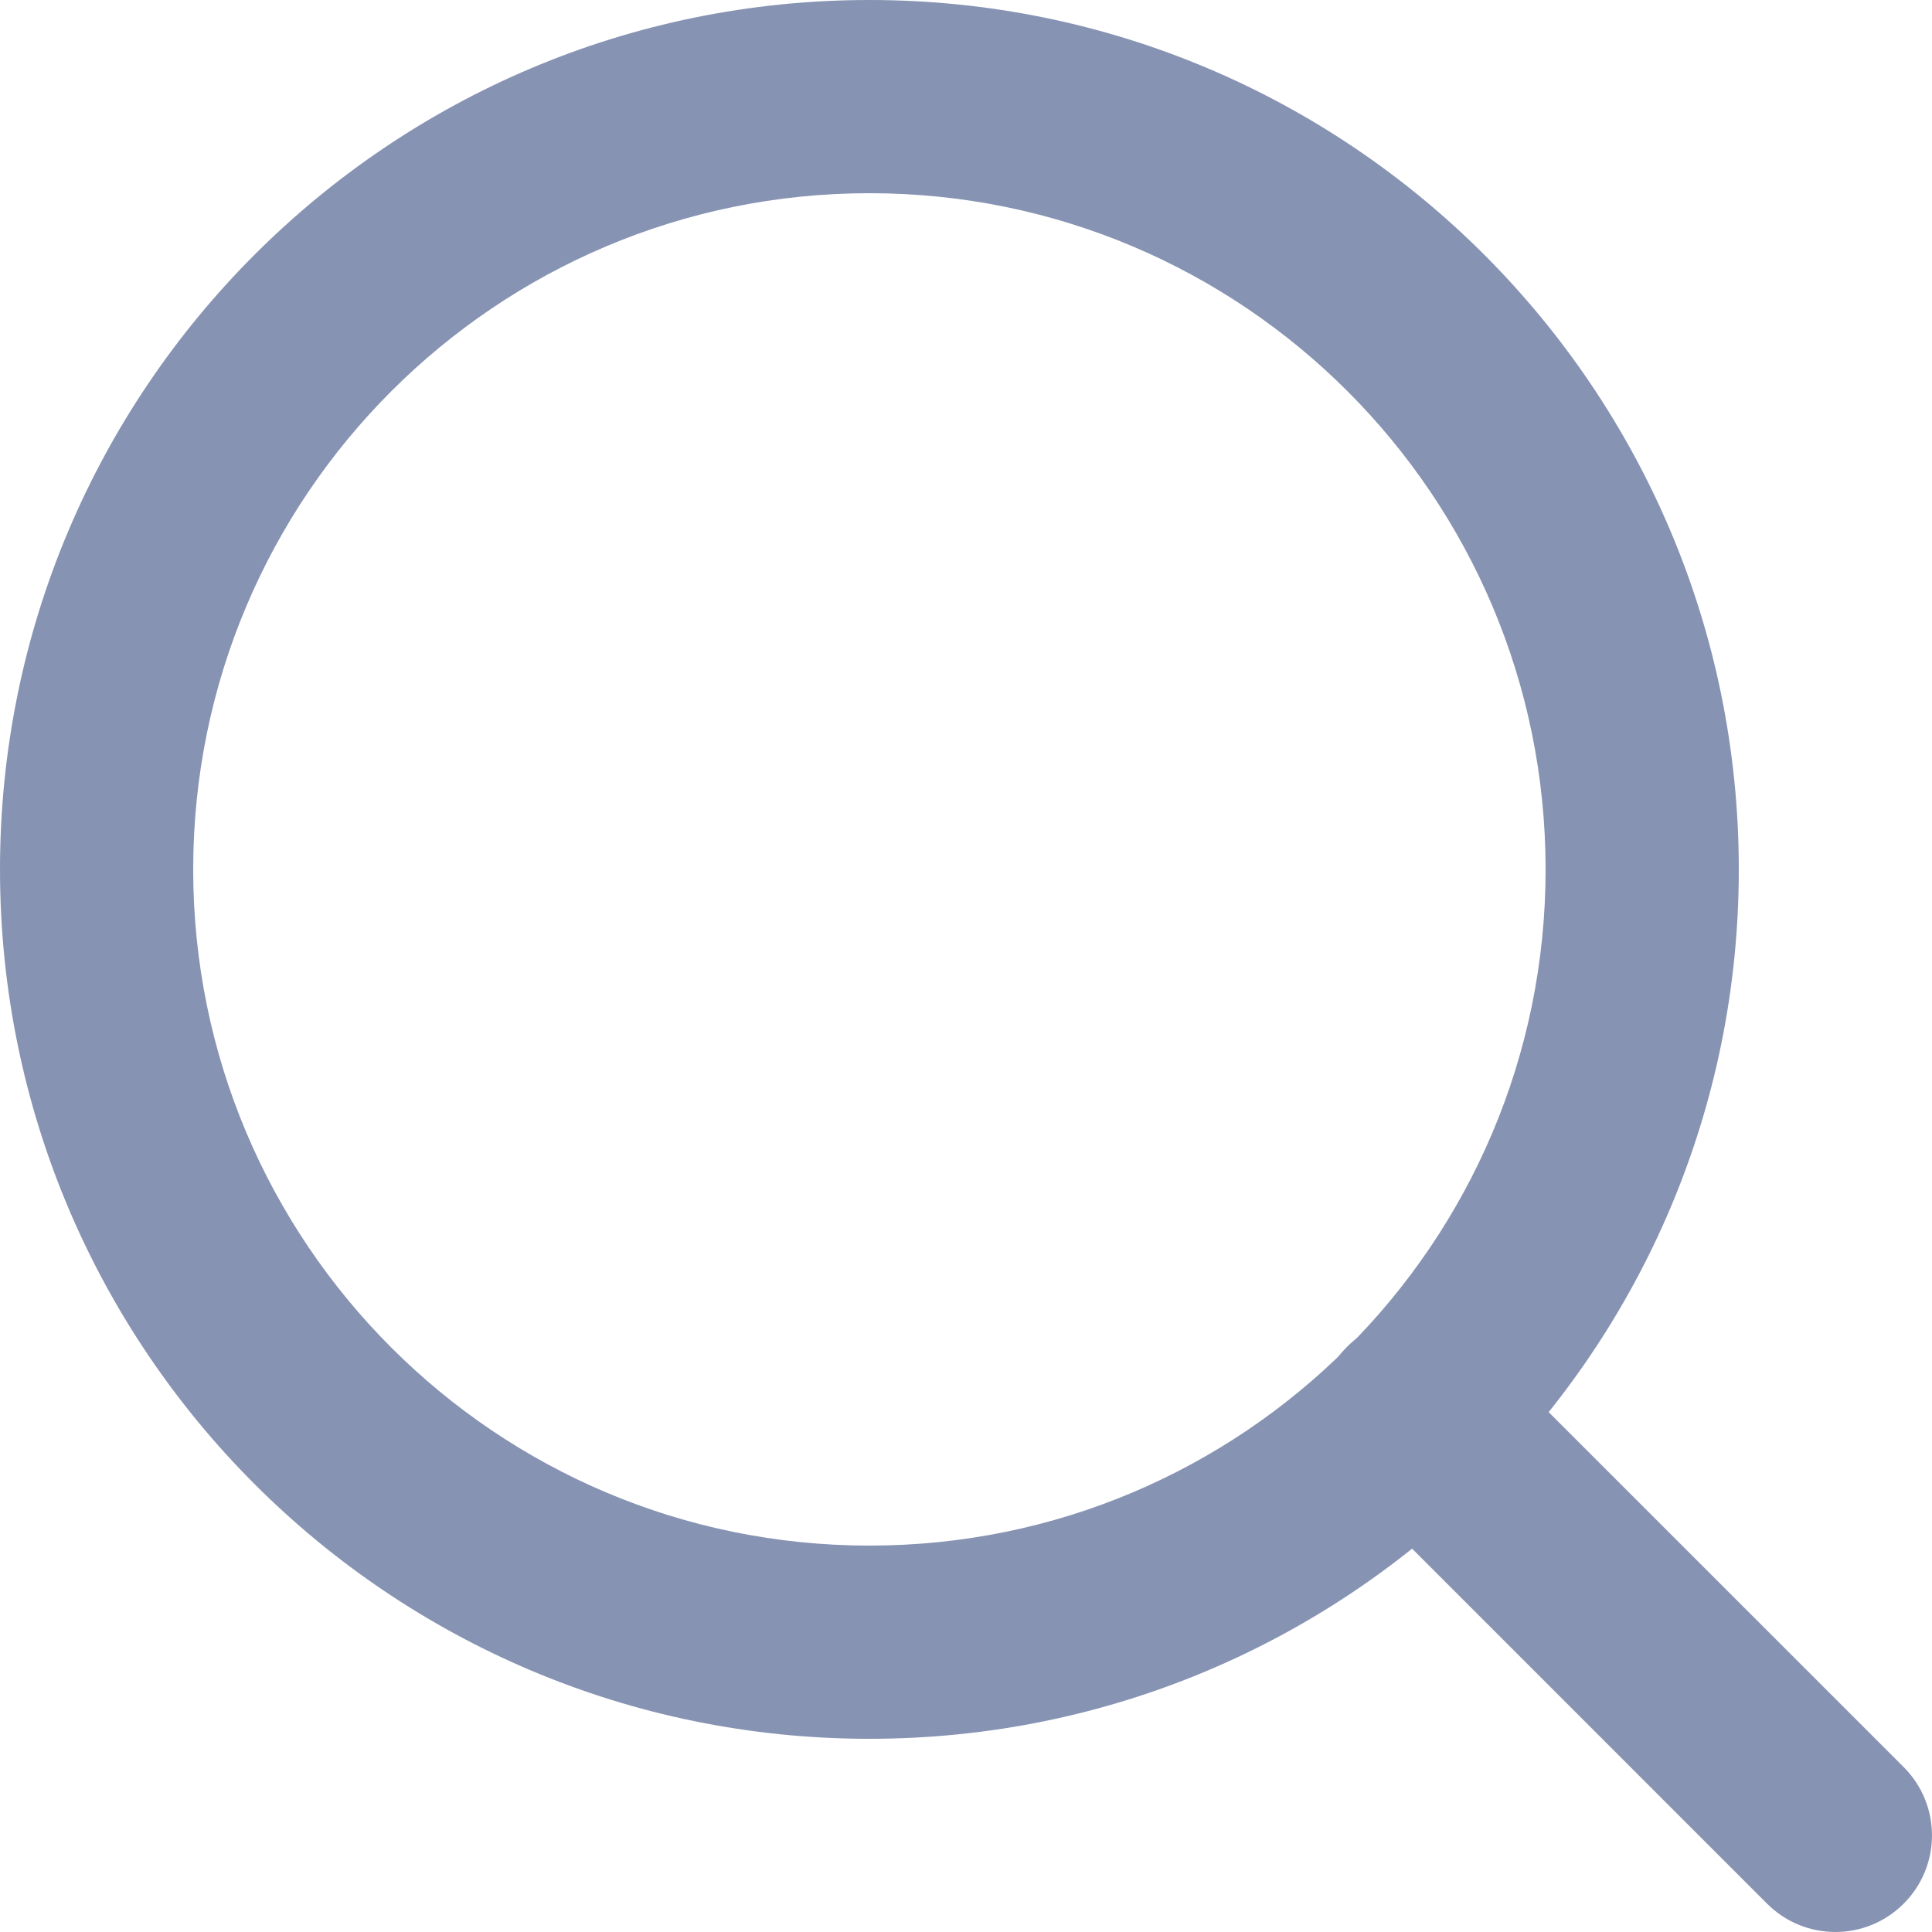
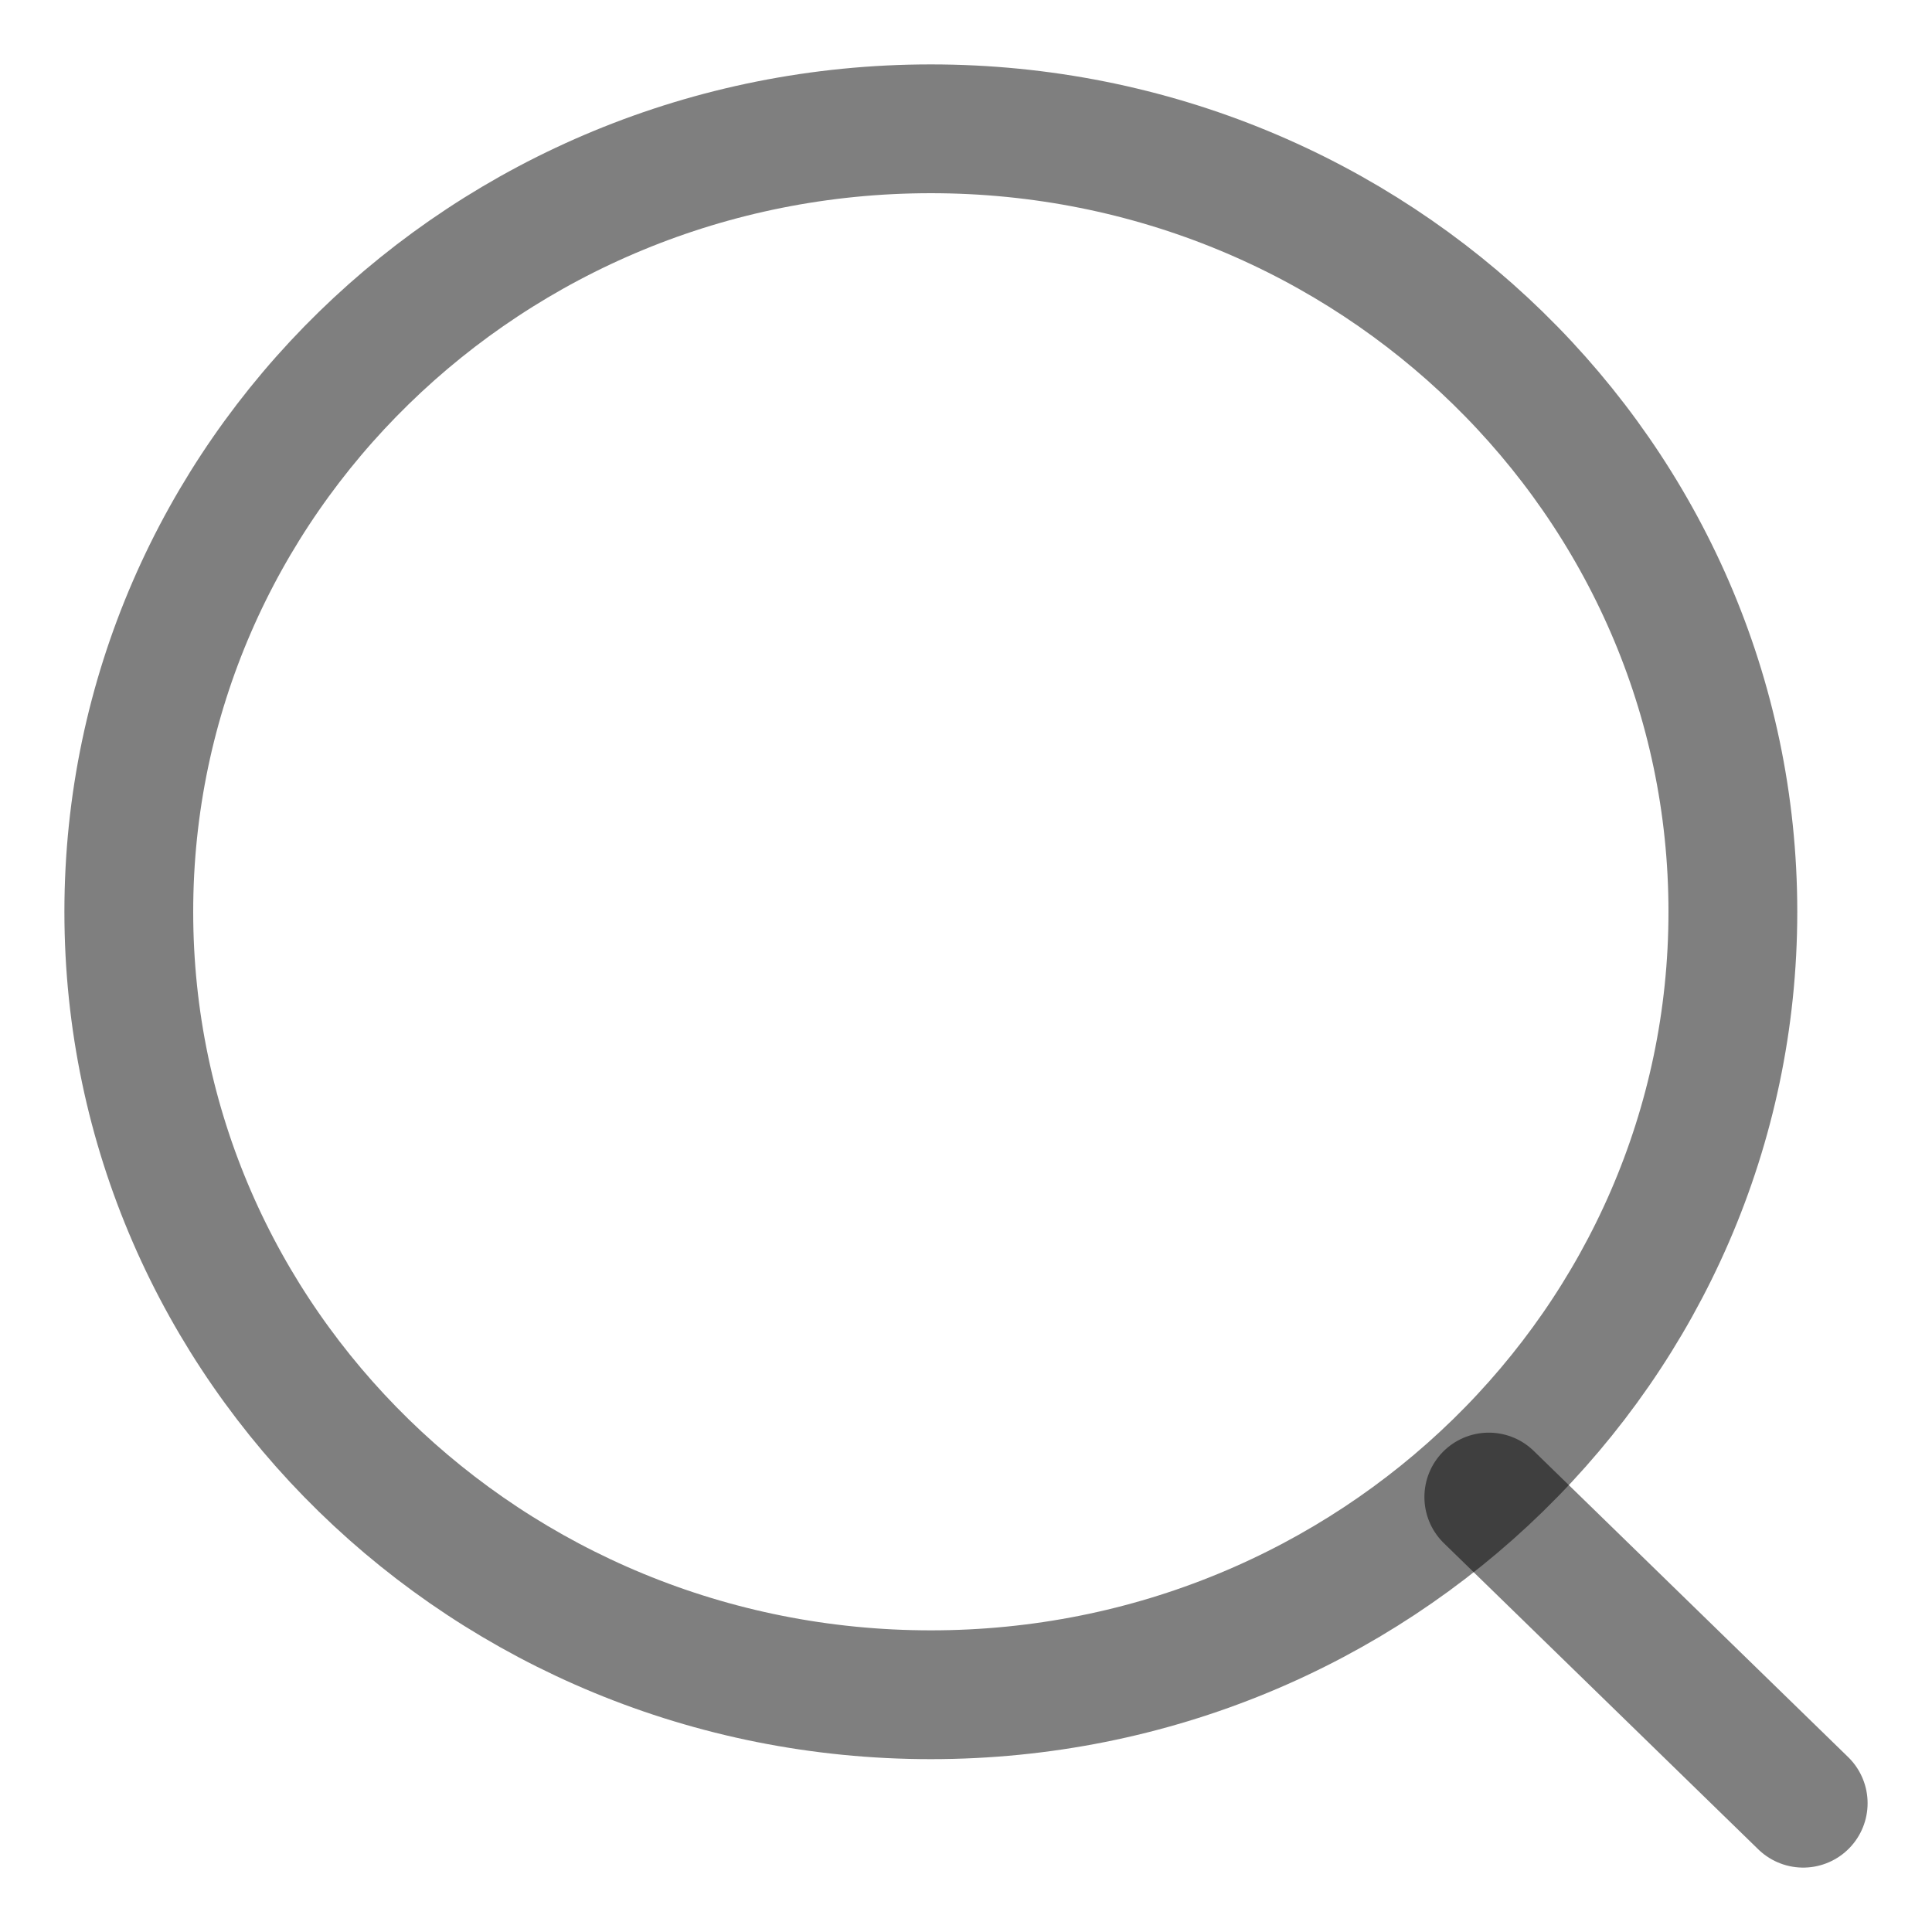
- <svg xmlns="http://www.w3.org/2000/svg" width="24" height="24" viewBox="0 0 24 24" fill="none">
-   <path fill-rule="evenodd" clip-rule="evenodd" d="M10.8 2.4C6.161 2.4 2.4 6.161 2.4 10.8C2.4 15.439 6.161 19.2 10.8 19.2C15.439 19.2 19.2 15.439 19.2 10.8C19.2 6.161 15.439 2.4 10.8 2.4ZM0 10.8C0 4.835 4.835 0 10.8 0C16.765 0 21.6 4.835 21.6 10.8C21.6 16.765 16.765 21.6 10.8 21.6C4.835 21.6 0 16.765 0 10.8Z" fill="#8793B3" />
-   <path fill-rule="evenodd" clip-rule="evenodd" d="M16.732 16.732C17.2 16.263 17.96 16.263 18.428 16.732L23.648 21.951C24.117 22.42 24.117 23.18 23.648 23.648C23.18 24.117 22.42 24.117 21.951 23.648L16.732 18.428C16.263 17.96 16.263 17.2 16.732 16.732Z" fill="#8793B3" />
+ <svg xmlns="http://www.w3.org/2000/svg" width="15" height="15" viewBox="0 0 15 15" fill="none">
+   <ellipse cx="7.227" cy="7.079" rx="6.227" ry="6.079" stroke="black" stroke-opacity="0.5" stroke-linecap="round" stroke-linejoin="round" />
+   <path d="M11.559 11.623L14 14" stroke="black" stroke-opacity="0.5" stroke-linecap="round" stroke-linejoin="round" />
</svg>
